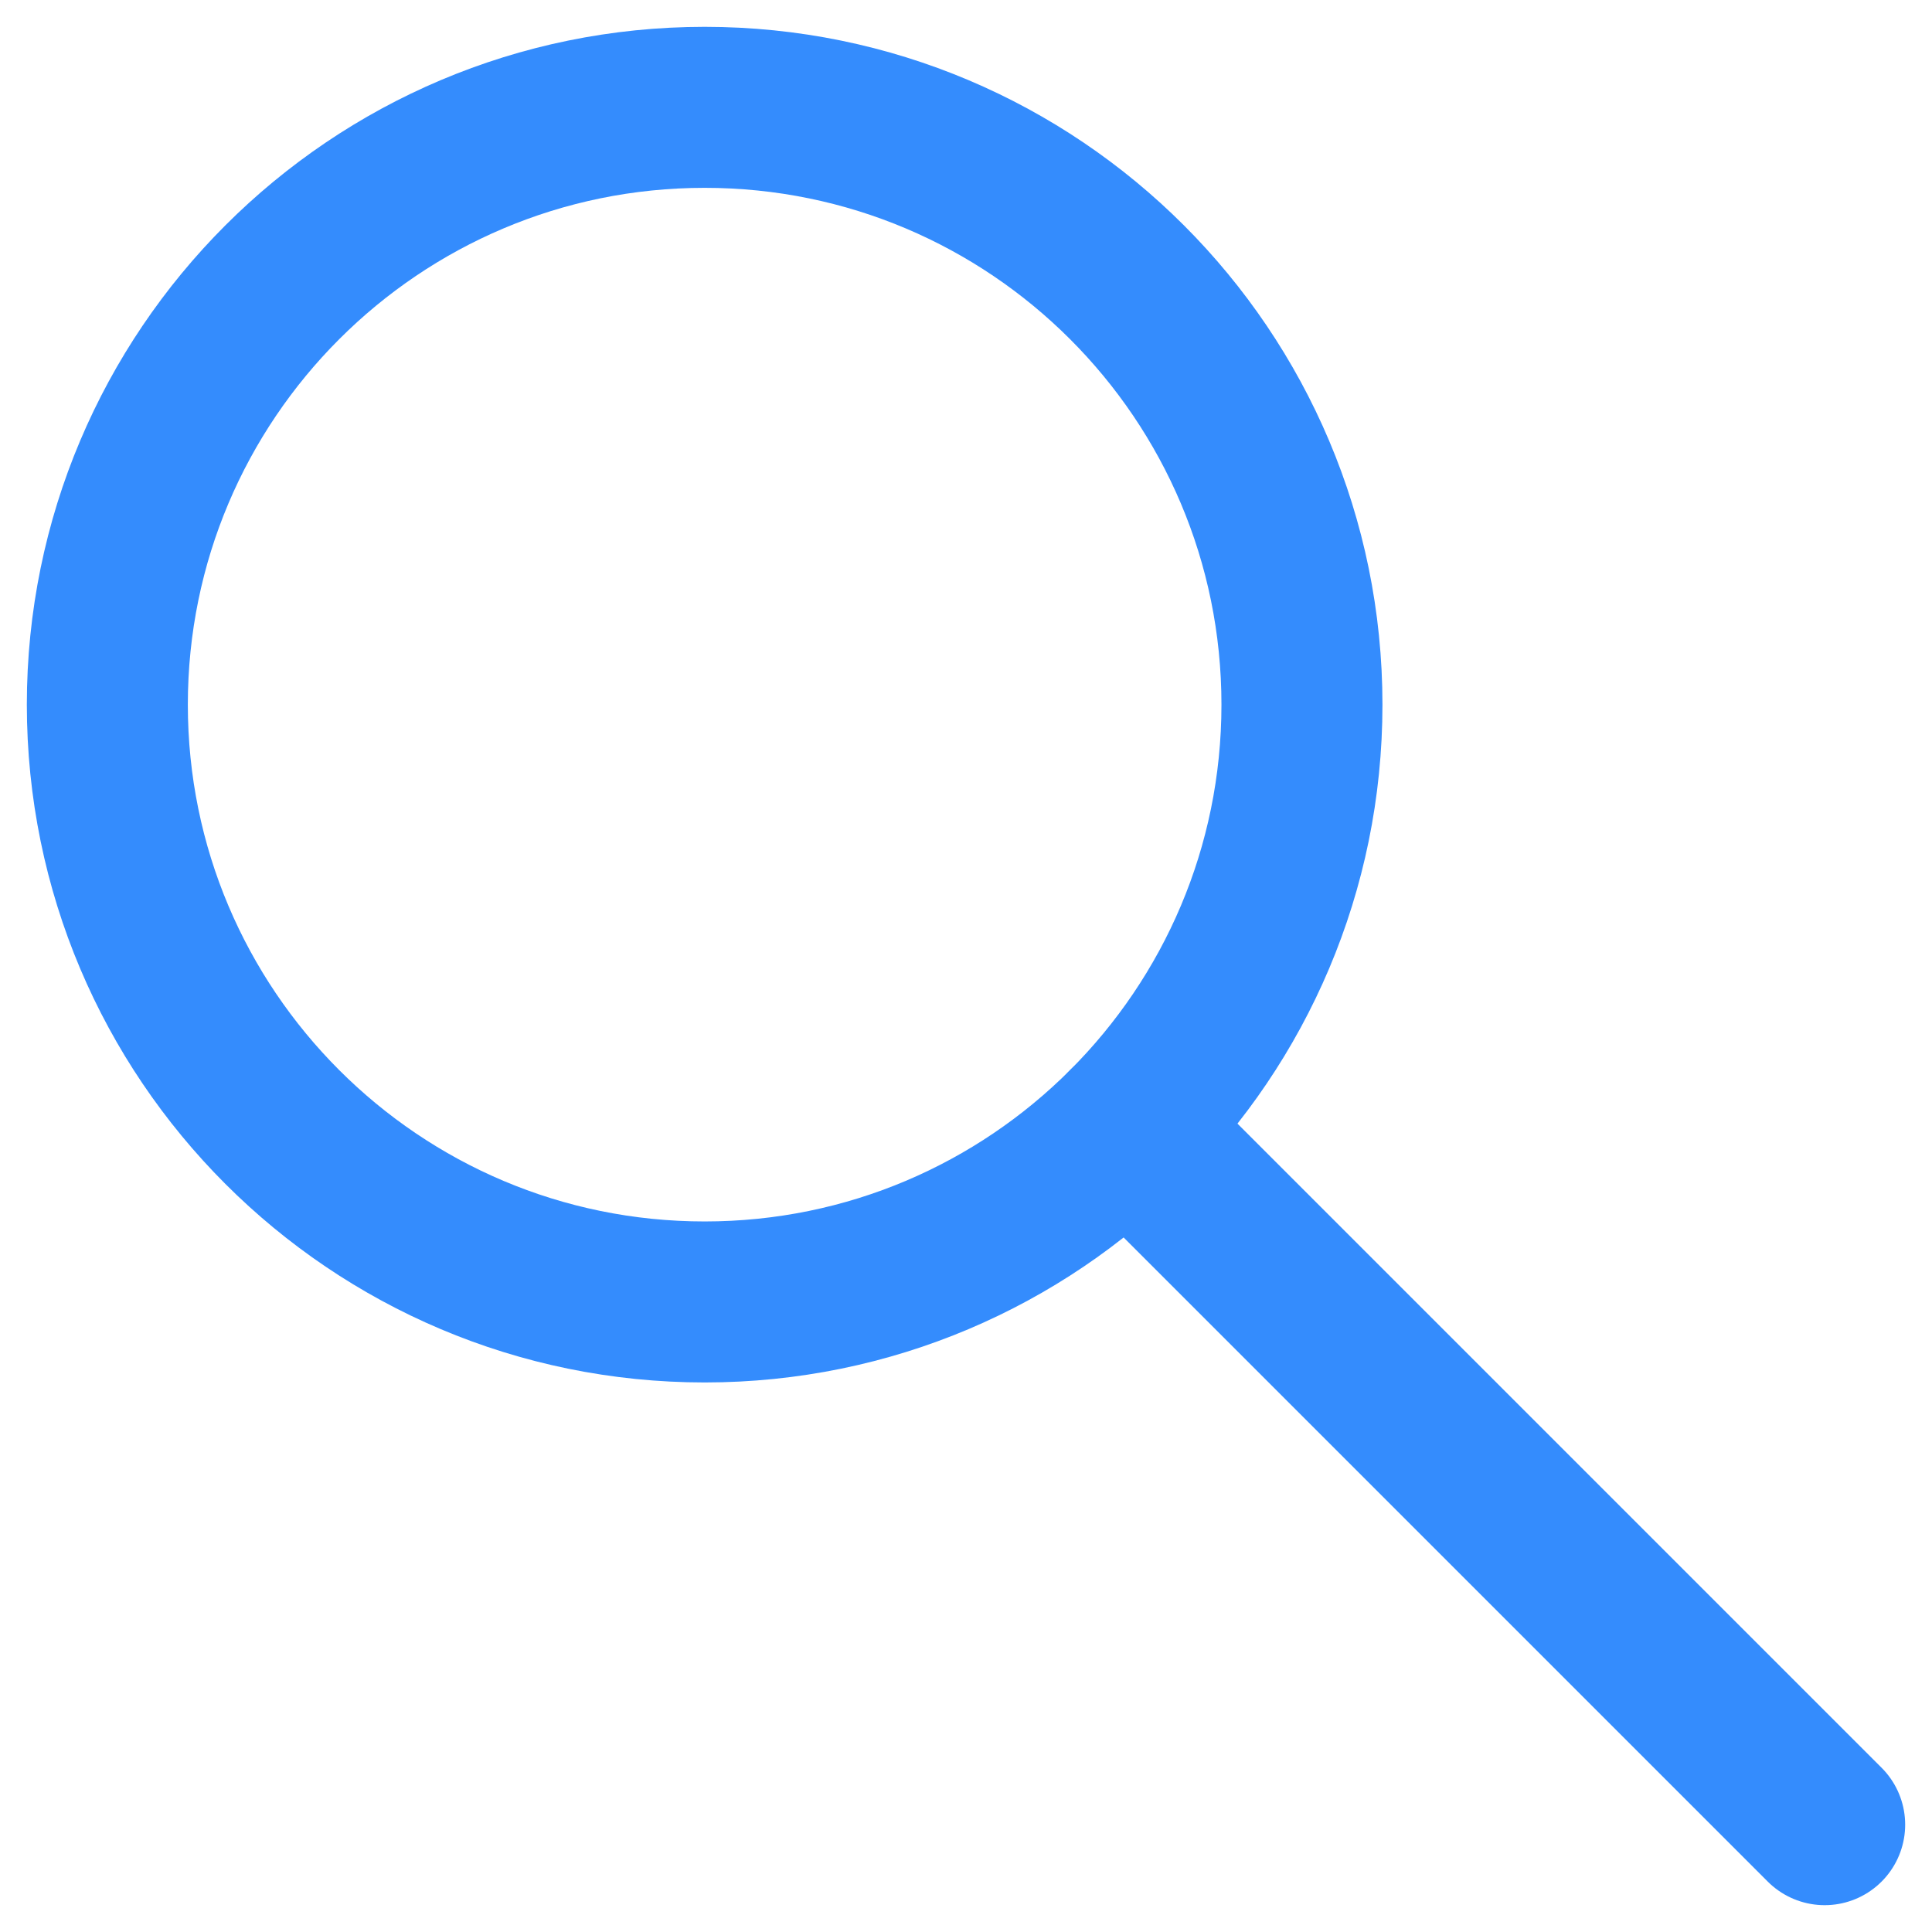
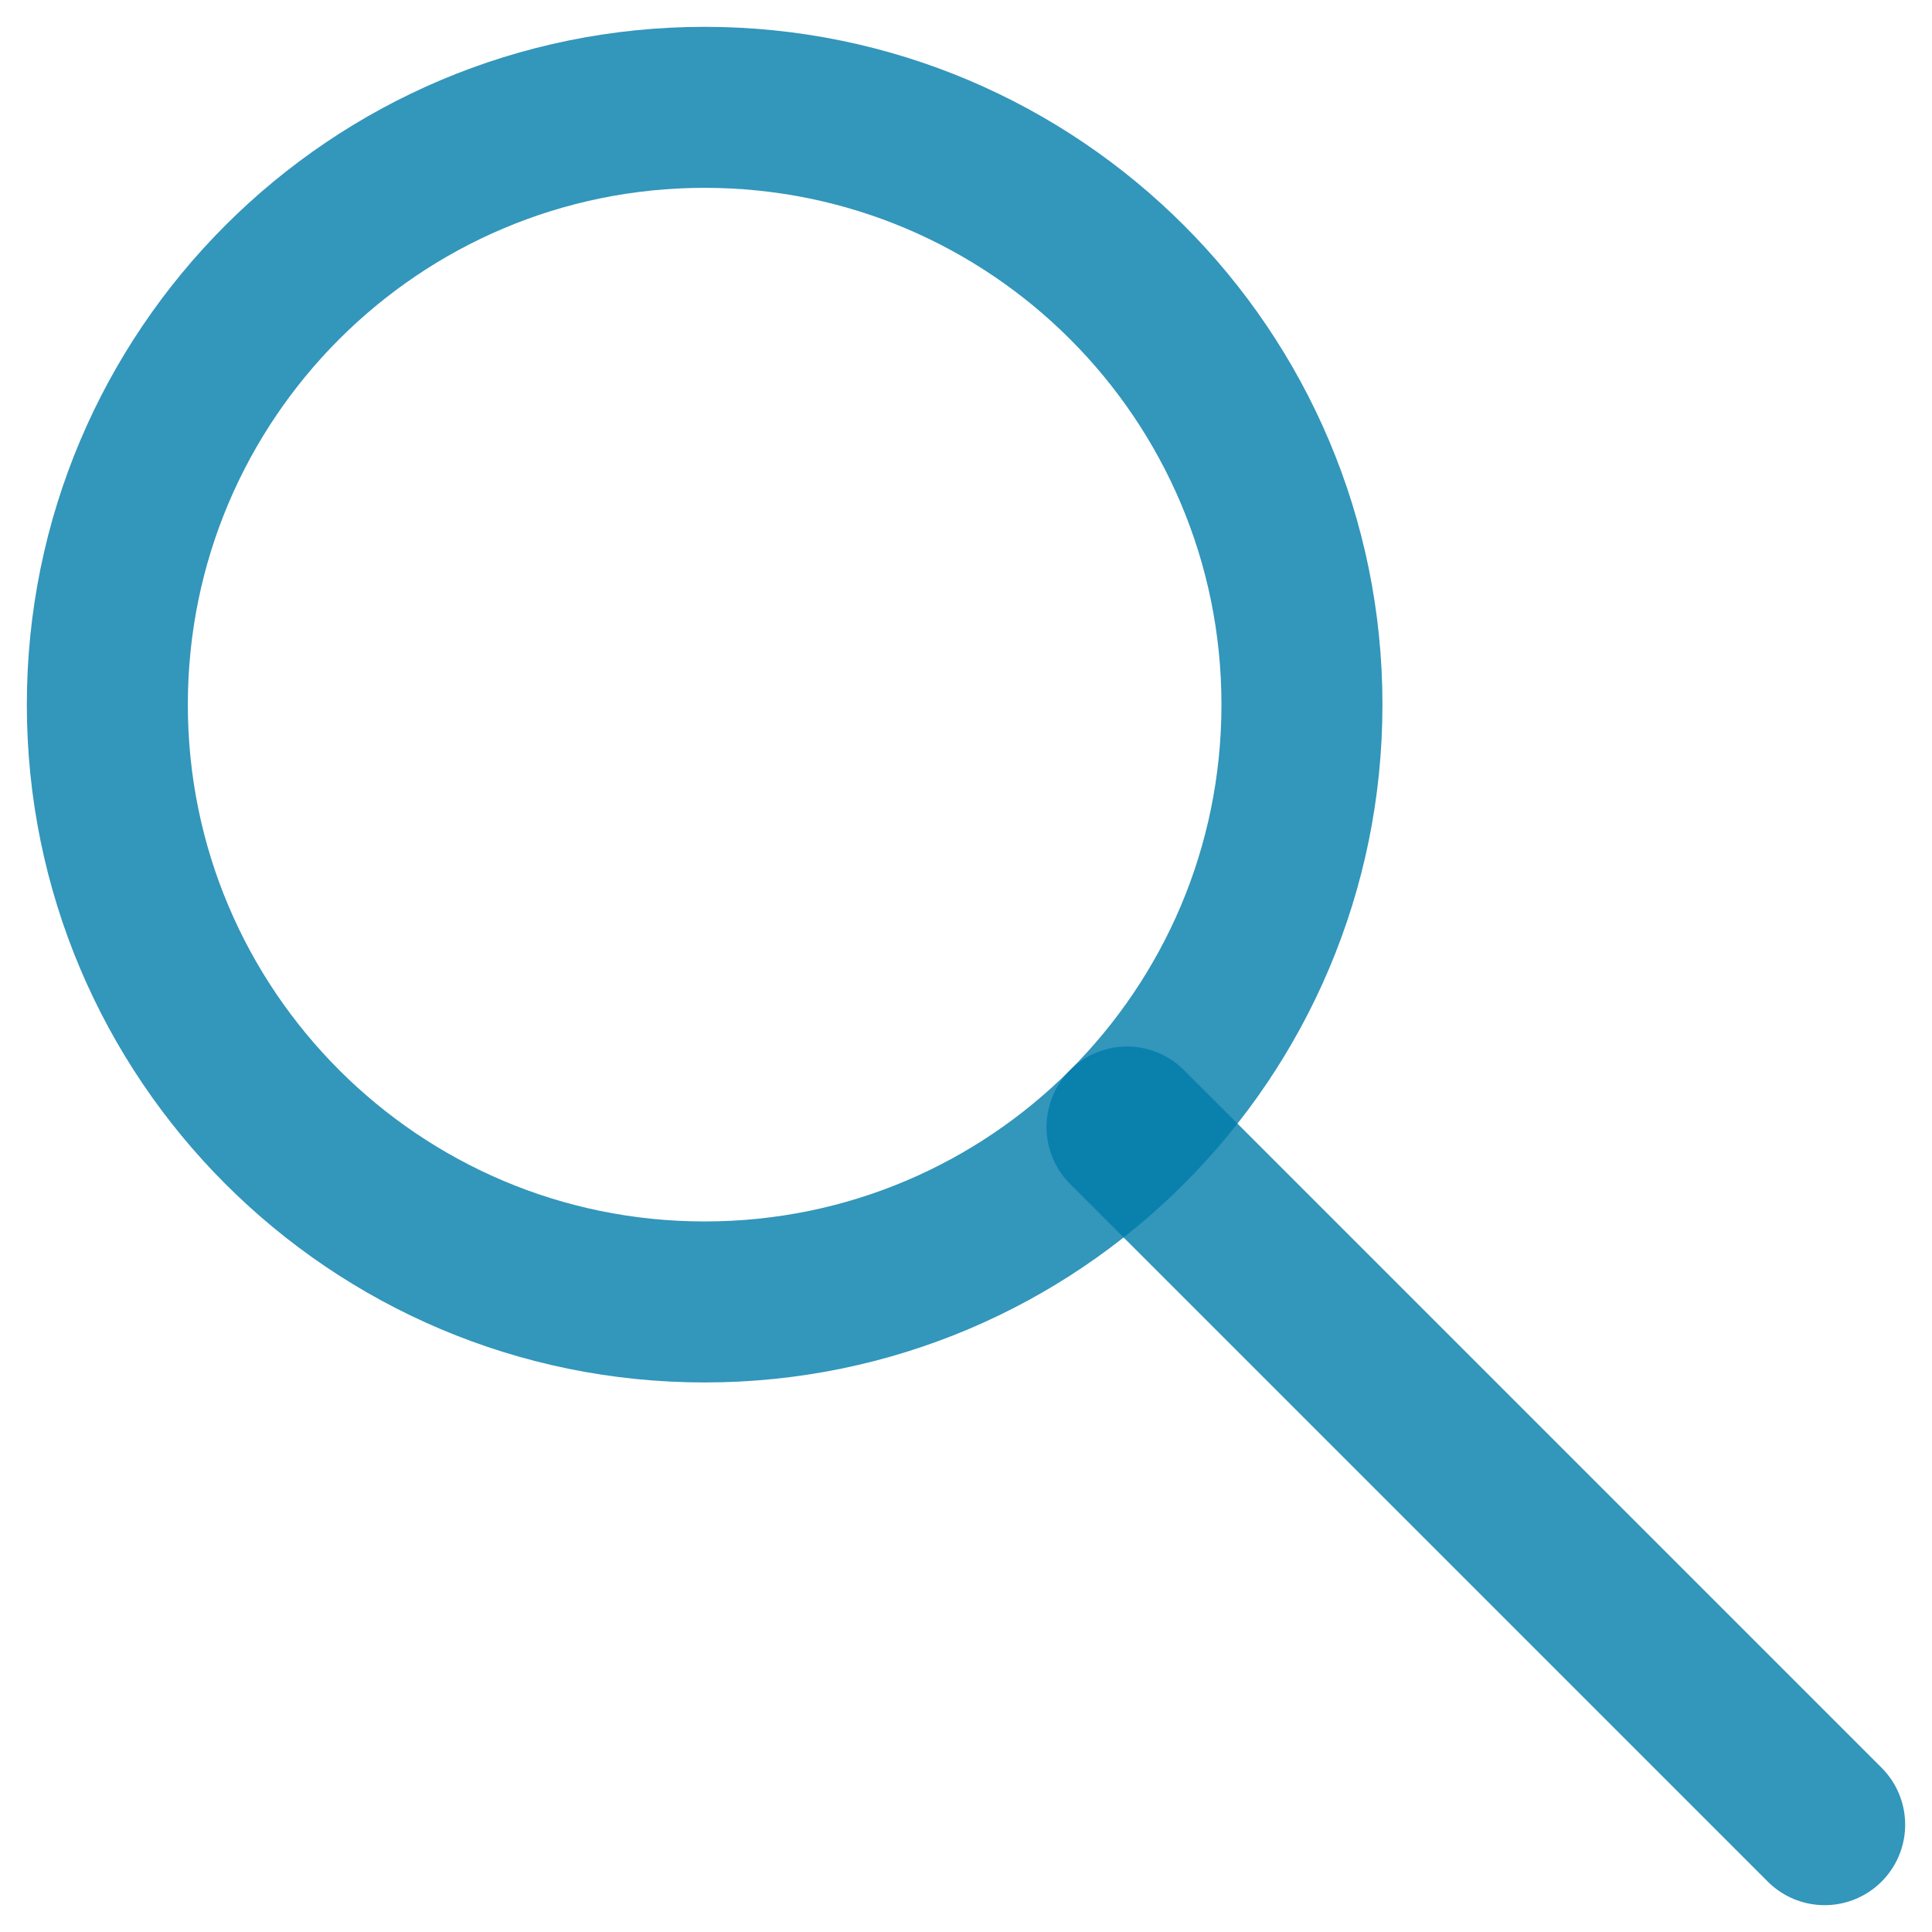
<svg xmlns="http://www.w3.org/2000/svg" width="18" height="18" viewBox="0 0 18 18">
  <g fill="none" fill-rule="evenodd">
    <path d="M0 0h18v18H0z" />
-     <g transform="translate(1 1)" stroke="#348CFD" stroke-linecap="round" stroke-linejoin="round" stroke-width="1.5">
+     <g transform="translate(1 1)" stroke="#007CAACC" stroke-linecap="round" stroke-linejoin="round" stroke-width="1.5">
      <circle cx="5.565" cy="5.565" r="5.565" />
      <path d="M9.5 9.5 16 16" />
    </g>
  </g>
</svg>
